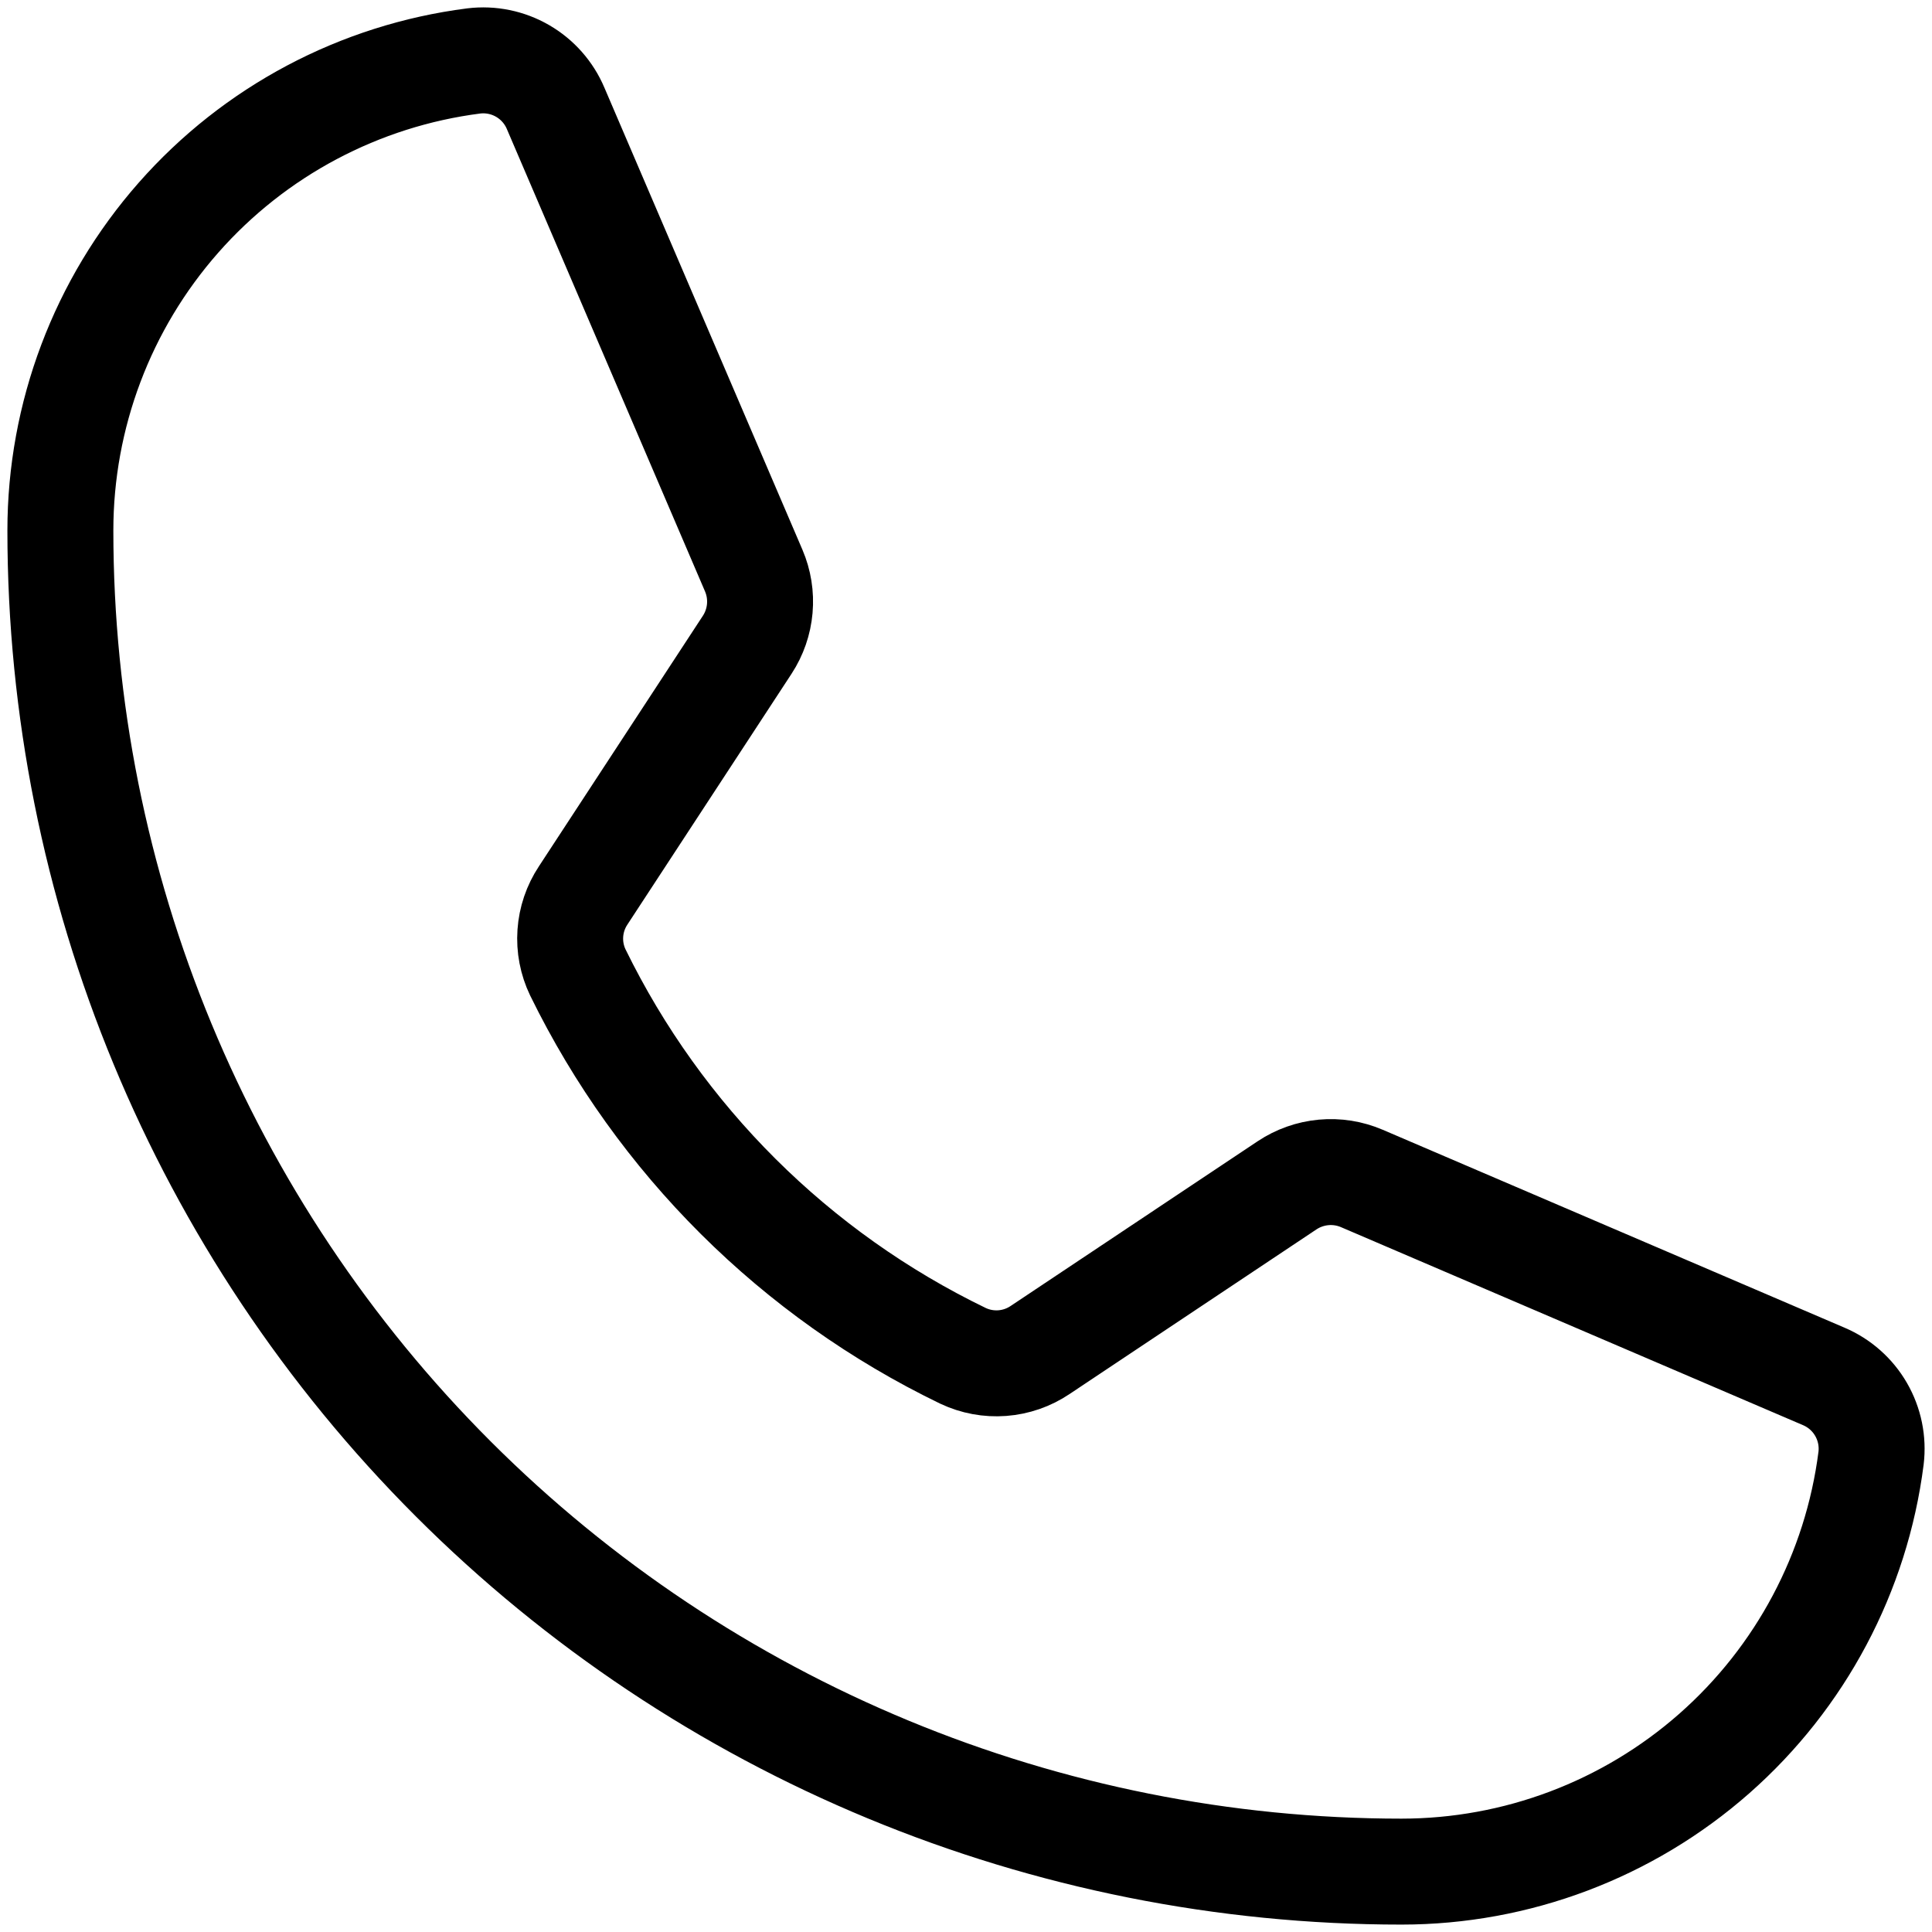
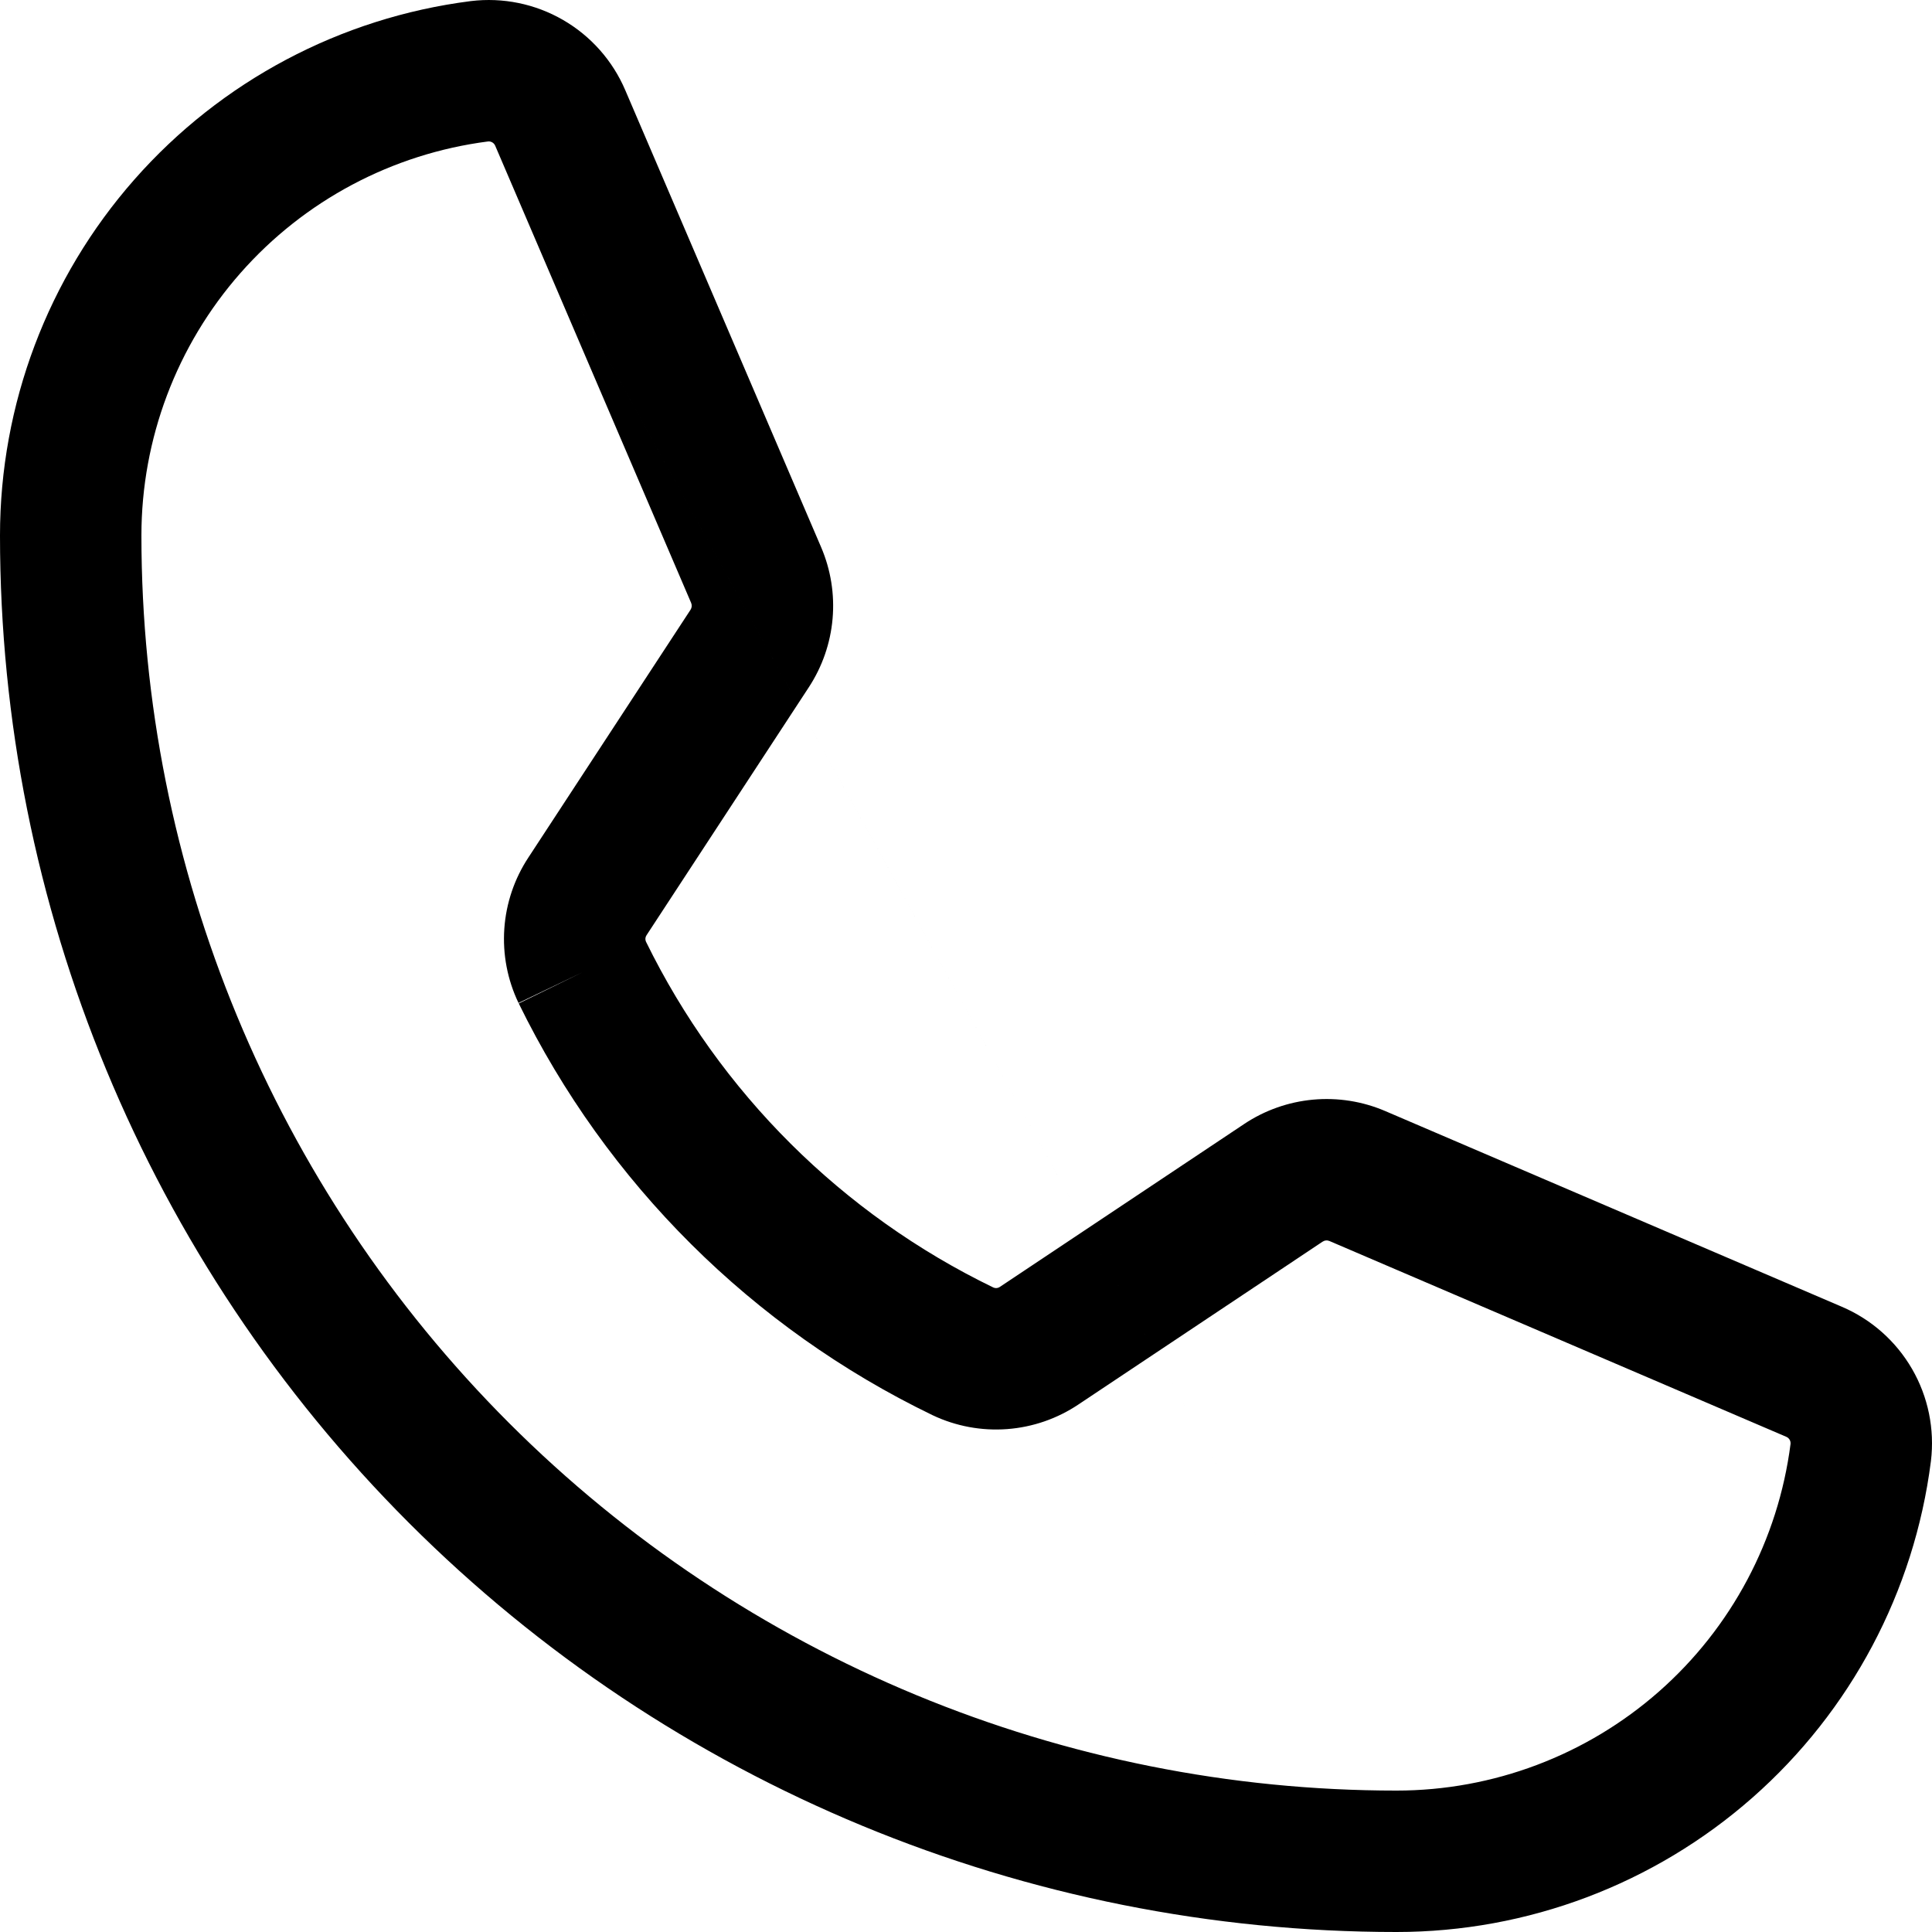
<svg xmlns="http://www.w3.org/2000/svg" version="1.1" width="1024" height="1024" viewBox="0 0 1024 1024">
  <g id="icomoon-ignore">
</g>
-   <path fill="none" stroke-linejoin="round" stroke-linecap="round" stroke-miterlimit="4" stroke-width="56.155" stroke="#000" d="M306.273 515.419c43.369 88.668 115.245 160.222 204.111 203.19 6.504 3.078 13.697 4.413 20.868 3.87 7.175-0.544 14.084-2.944 20.053-6.972l130.847-87.252c5.79-3.859 12.449-6.21 19.374-6.852s13.9 0.463 20.294 3.208l244.796 104.911c8.317 3.532 15.264 9.669 19.783 17.49s6.384 16.898 5.299 25.869c-7.738 60.55-37.283 116.195-83.093 156.527s-104.756 62.583-165.793 62.587c-188.52 0-369.32-74.888-502.62-208.193-133.302-133.3-208.192-314.1-208.192-502.62 0.003-61.038 22.254-119.978 62.587-165.794s95.98-75.353 156.525-83.090c8.97-1.086 18.047 0.773 25.87 5.298s13.958 11.466 17.49 19.781l105.007 245.010c2.718 6.335 3.821 13.249 3.219 20.119s-2.89 13.482-6.668 19.249l-86.953 132.861c-3.956 5.974-6.297 12.874-6.789 20.030-0.497 7.15 0.878 14.31 3.979 20.771v0z" />
+   <path fill="#000" d="M258.655 74.979c-50.739 6.53-97.368 31.307-131.175 69.708-33.848 38.447-52.522 87.914-52.525 139.139 0 176.427 70.086 345.63 194.839 470.381 124.753 124.755 293.954 194.838 470.38 194.838zM740.174 949.045c51.225 0 100.695-18.677 139.142-52.522 38.398-33.809 63.174-80.436 69.704-131.176 0.084-0.78-0.084-1.57-0.476-2.249-0.406-0.701-1.023-1.247-1.768-1.56l-242.113-103.764c-0.591-0.251-1.235-0.358-1.874-0.296-0.64 0.057-1.252 0.274-1.786 0.63l-129.284 86.207c-11.27 7.584-24.317 12.107-37.857 13.13-13.585 1.027-27.2-1.499-39.51-7.332l-0.265-0.128c-95.407-46.128-172.573-122.944-219.137-218.14l33.667-16.468-33.792 16.208c-5.869-12.235-8.462-25.78-7.528-39.316 0.93-13.501 5.336-26.525 12.788-37.817l85.913-131.272c0.348-0.532 0.56-1.143 0.615-1.776s-0.047-1.271-0.298-1.856l-103.853-242.324c-0.315-0.743-0.863-1.362-1.561-1.766-0.681-0.394-1.467-0.561-2.249-0.479zM342.381 499.113c39.167 79.959 103.997 144.495 184.137 183.3 0.529 0.238 1.111 0.34 1.689 0.296 0.605-0.049 1.186-0.251 1.684-0.586l129.526-86.374c10.908-7.271 23.461-11.71 36.517-12.91s26.204 0.877 38.258 6.040l241.972 103.706c15.661 6.67 28.738 18.25 37.266 32.989 8.541 14.766 12.050 31.905 10 48.84l-0.031 0.247c-8.805 68.897-42.42 132.225-94.554 178.119-52.133 45.899-119.209 71.22-188.666 71.22-196.307 0-384.575-77.979-523.385-216.792s-216.794-327.076-216.794-523.385c0.003-69.457 25.324-136.533 71.221-188.666s109.221-85.748 178.118-94.553l0.248-0.032c16.934-2.049 34.075 1.461 48.84 10 14.744 8.526 26.322 21.608 32.996 37.276l0.030 0.069 103.757 242.104c5.119 11.946 7.209 24.972 6.075 37.918s-5.454 25.412-12.569 36.286l-86.070 131.508c-0.334 0.502-0.531 1.085-0.572 1.689-0.040 0.578 0.065 1.159 0.307 1.689z" />
</svg>
